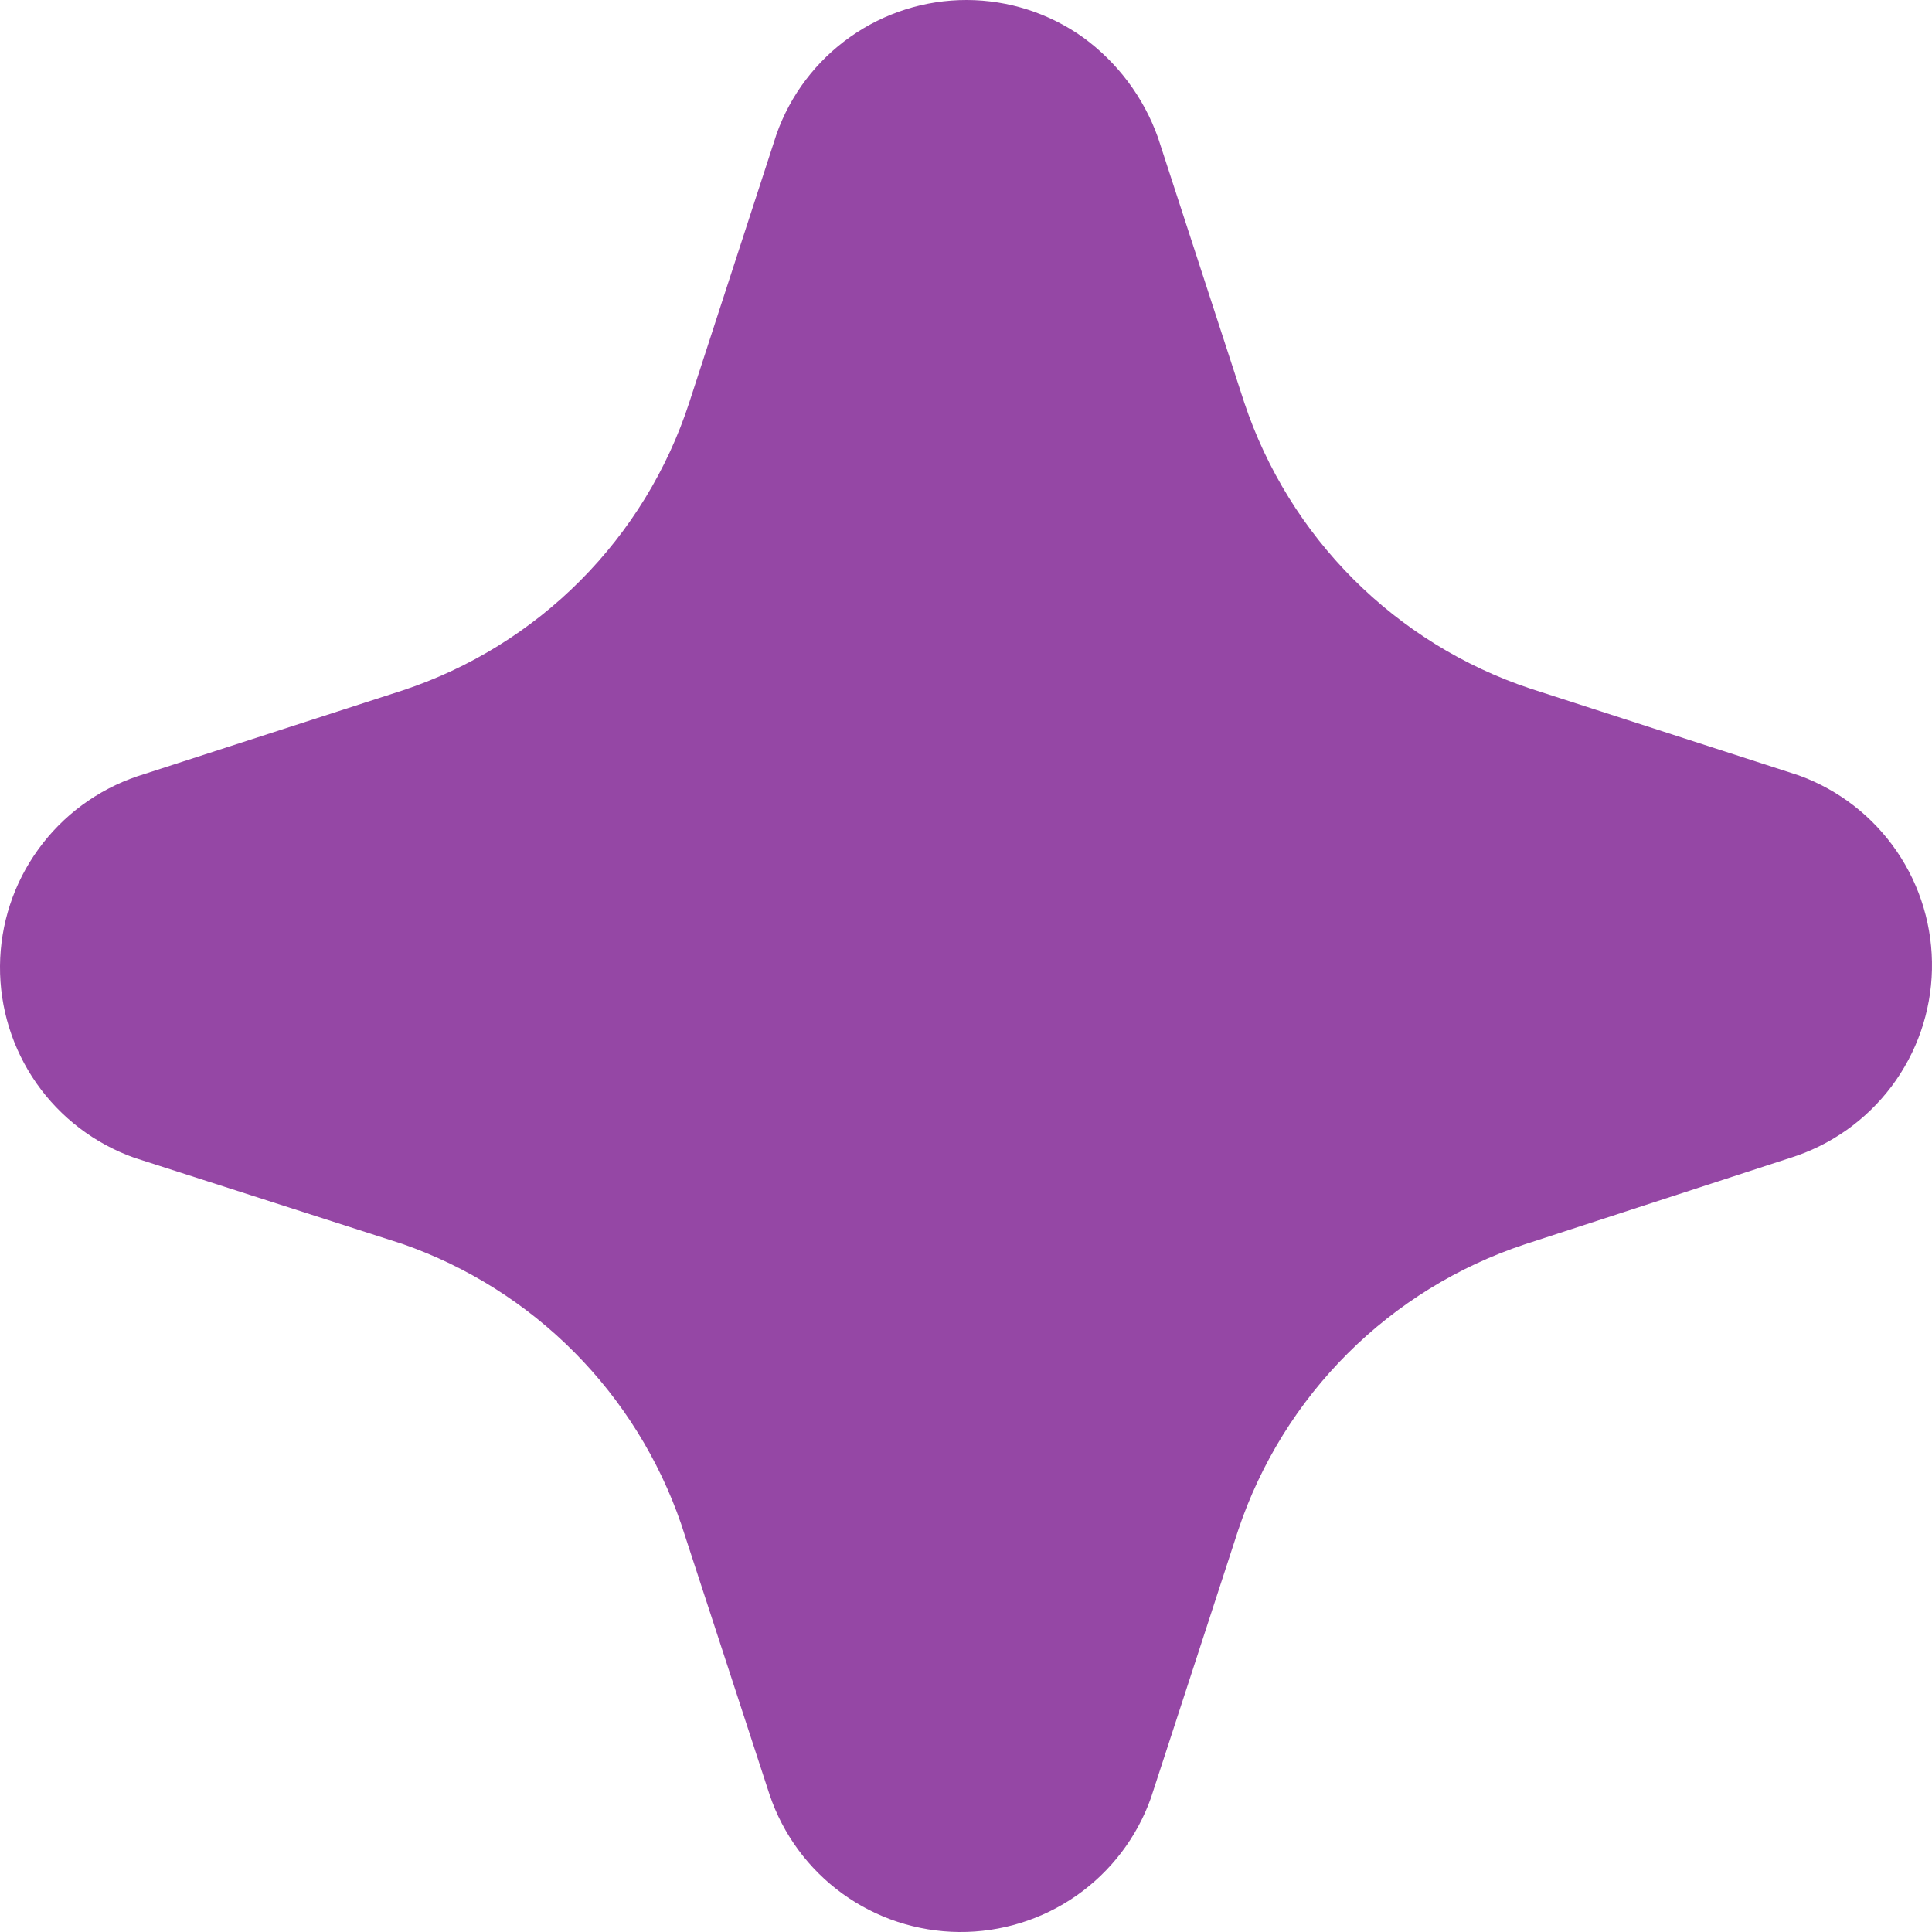
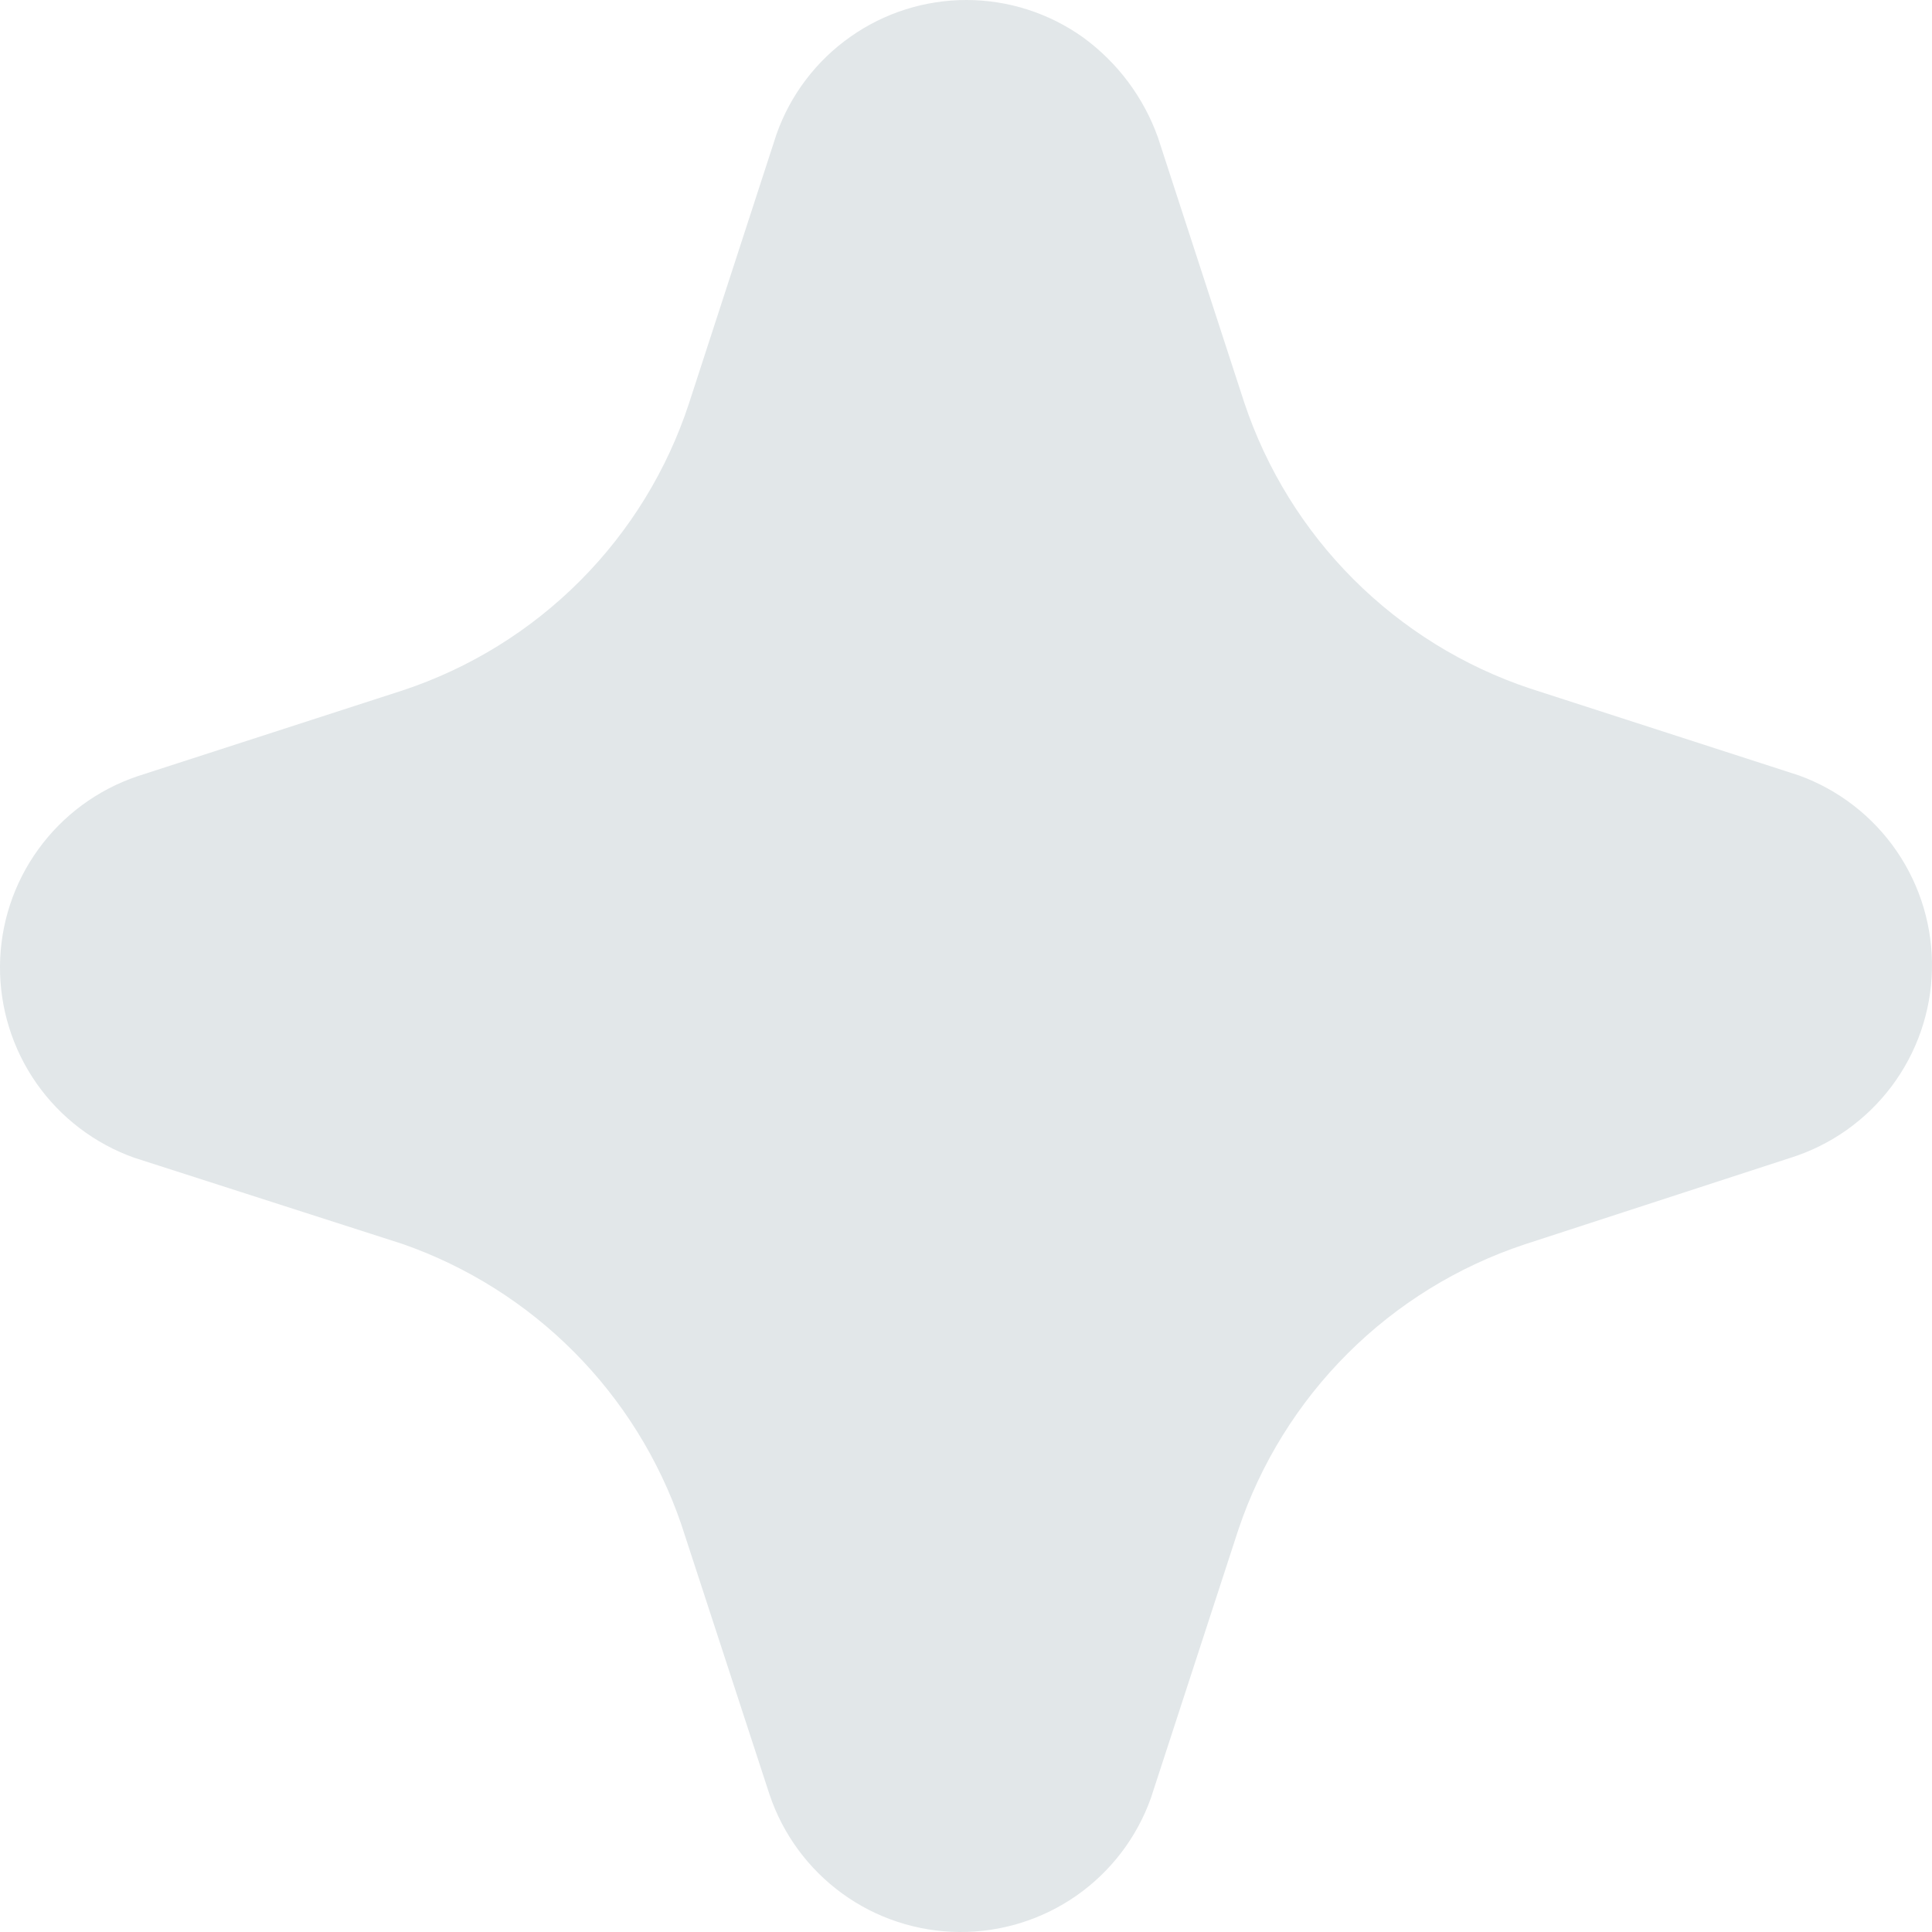
<svg xmlns="http://www.w3.org/2000/svg" width="40" height="40" viewBox="0 0 40 40" fill="none">
-   <path d="M17.606 0.762C18.311 0.264 19.154 -0.002 20.017 1.14441e-05C20.88 0.002 21.722 0.273 22.424 0.774C23.137 1.294 23.677 2.014 23.974 2.846L25.762 8.337C26.222 9.714 26.995 10.965 28.021 11.992C29.047 13.018 30.297 13.793 31.674 14.253L37.241 16.053C38.065 16.351 38.773 16.899 39.268 17.621C39.763 18.343 40.018 19.202 39.999 20.076C39.98 20.951 39.686 21.797 39.16 22.496C38.633 23.195 37.901 23.712 37.065 23.973L31.562 25.765C30.184 26.223 28.931 26.995 27.903 28.021C26.875 29.046 26.1 30.296 25.638 31.673L23.829 37.224C23.538 38.042 22.999 38.749 22.287 39.247C21.575 39.744 20.726 40.007 19.857 40C18.988 39.992 18.143 39.715 17.44 39.205C16.737 38.695 16.21 37.979 15.933 37.156L14.104 31.557C13.644 30.217 12.887 28.999 11.889 27.995C10.891 26.99 9.677 26.225 8.34 25.757L2.777 23.969C1.959 23.677 1.252 23.138 0.754 22.427C0.257 21.715 -0.007 20.866 0 19.998C0.007 19.13 0.284 18.286 0.794 17.583C1.303 16.879 2.018 16.352 2.841 16.073L8.34 14.293C9.725 13.834 10.983 13.056 12.013 12.022C13.042 10.989 13.815 9.728 14.268 8.341L16.077 2.778C16.365 1.962 16.901 1.258 17.606 0.762Z" fill="#9547A5" />
+   <path d="M17.606 0.762C18.311 0.264 19.154 -0.002 20.017 1.14441e-05C20.88 0.002 21.722 0.273 22.424 0.774C23.137 1.294 23.677 2.014 23.974 2.846L25.762 8.337C26.222 9.714 26.995 10.965 28.021 11.992C29.047 13.018 30.297 13.793 31.674 14.253L37.241 16.053C38.065 16.351 38.773 16.899 39.268 17.621C39.763 18.343 40.018 19.202 39.999 20.076C39.98 20.951 39.686 21.797 39.16 22.496C38.633 23.195 37.901 23.712 37.065 23.973L31.562 25.765C30.184 26.223 28.931 26.995 27.903 28.021C26.875 29.046 26.1 30.296 25.638 31.673L23.829 37.224C23.538 38.042 22.999 38.749 22.287 39.247C21.575 39.744 20.726 40.007 19.857 40C18.988 39.992 18.143 39.715 17.44 39.205C16.737 38.695 16.21 37.979 15.933 37.156L14.104 31.557C13.644 30.217 12.887 28.999 11.889 27.995C10.891 26.99 9.677 26.225 8.34 25.757L2.777 23.969C1.959 23.677 1.252 23.138 0.754 22.427C0.257 21.715 -0.007 20.866 0 19.998C0.007 19.13 0.284 18.286 0.794 17.583C1.303 16.879 2.018 16.352 2.841 16.073L8.34 14.293C9.725 13.834 10.983 13.056 12.013 12.022C13.042 10.989 13.815 9.728 14.268 8.341L16.077 2.778C16.365 1.962 16.901 1.258 17.606 0.762Z" fill="#E2E7E9" />
</svg>
